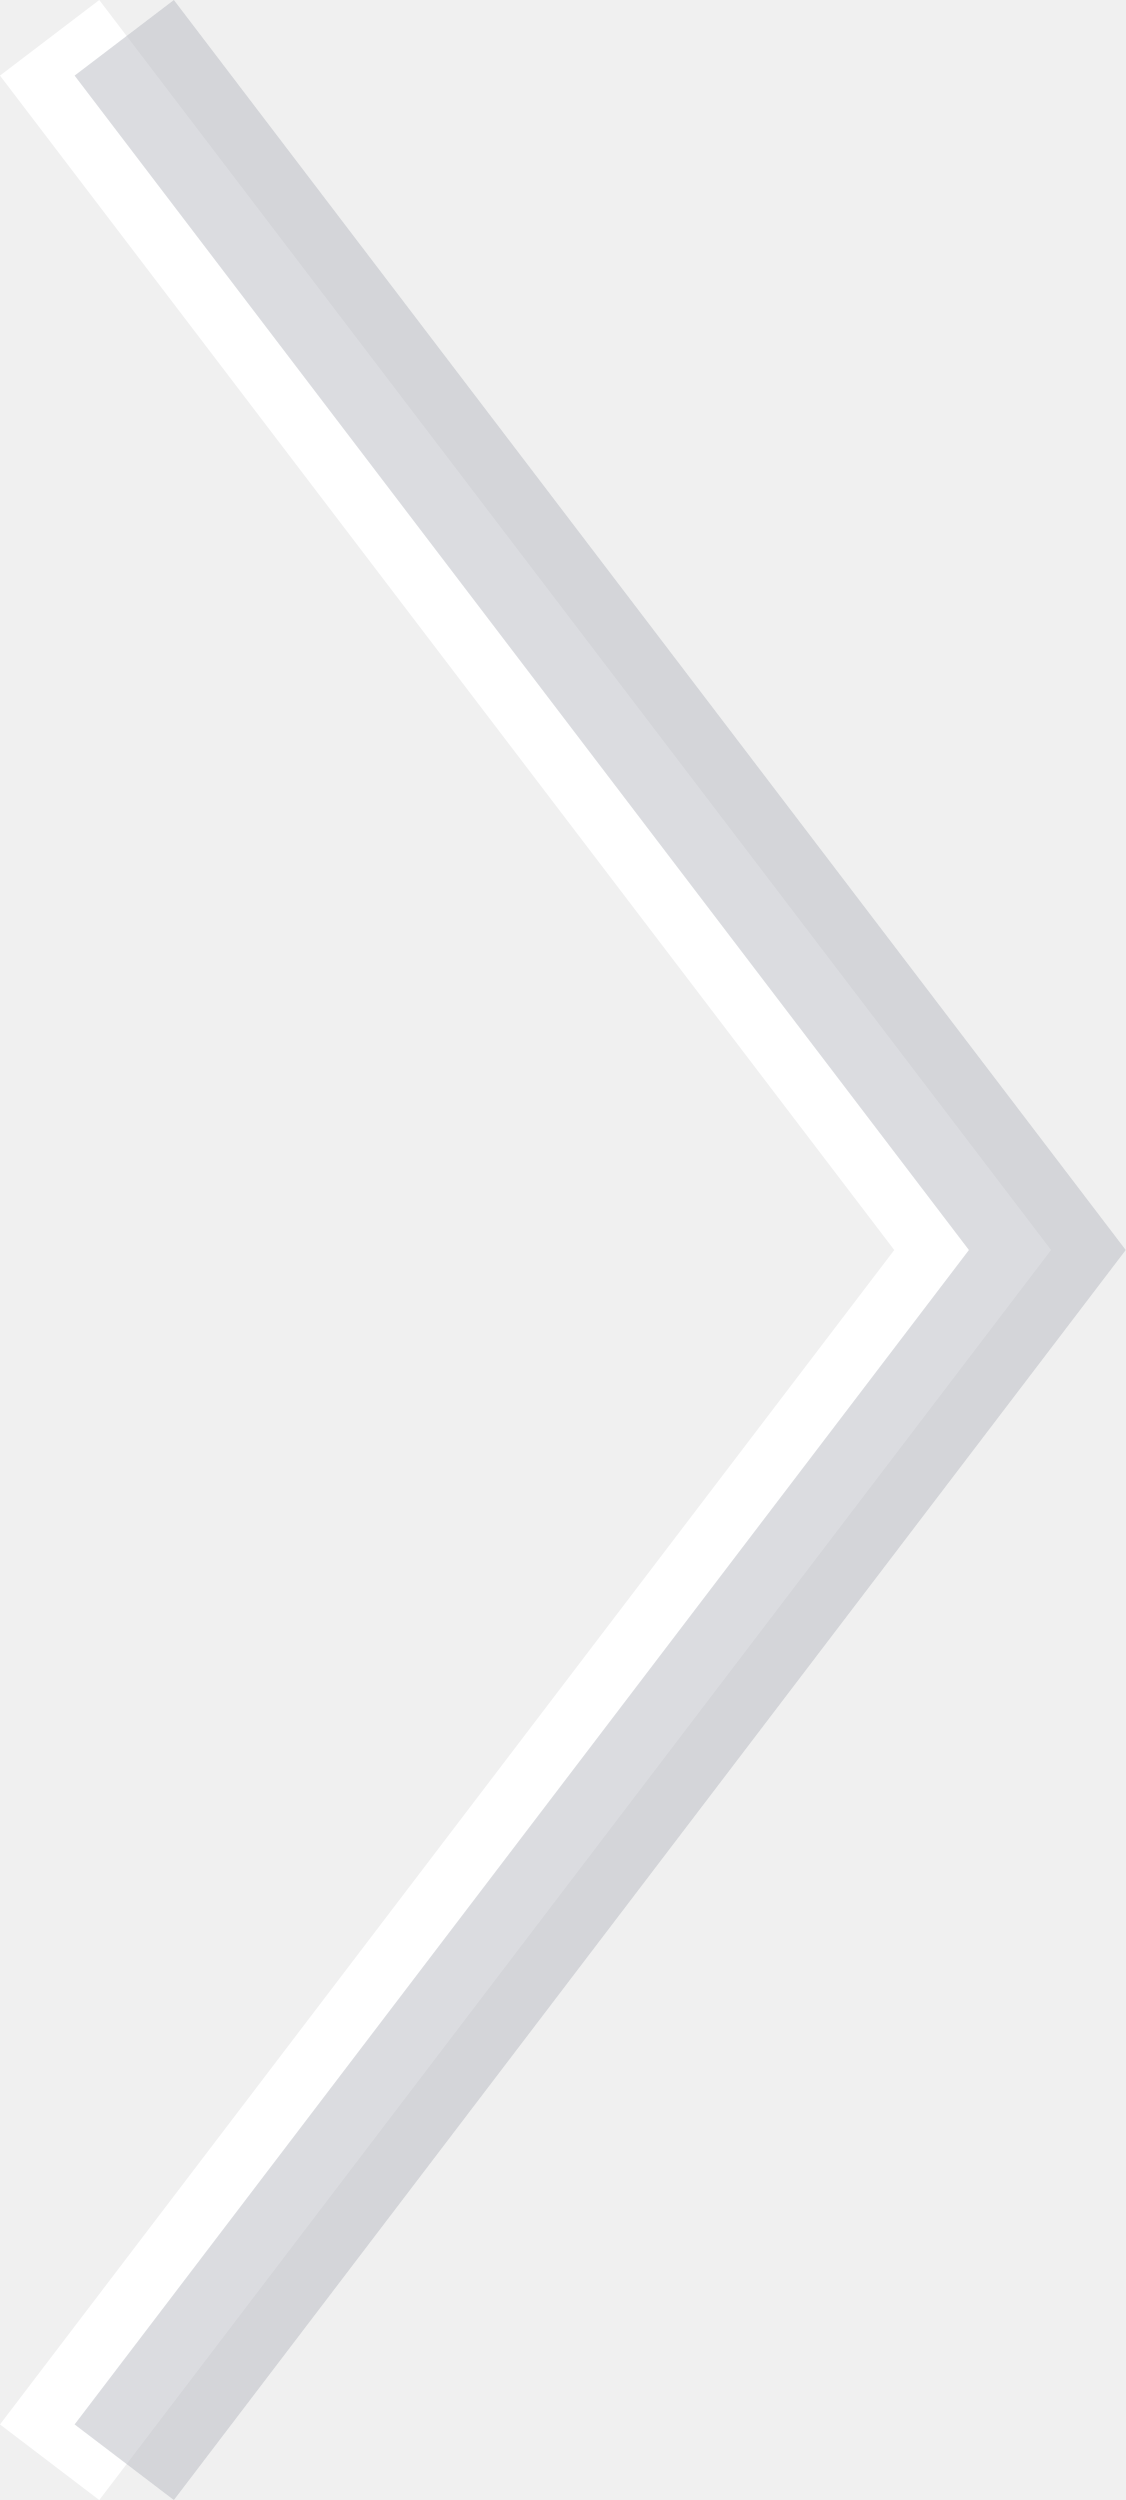
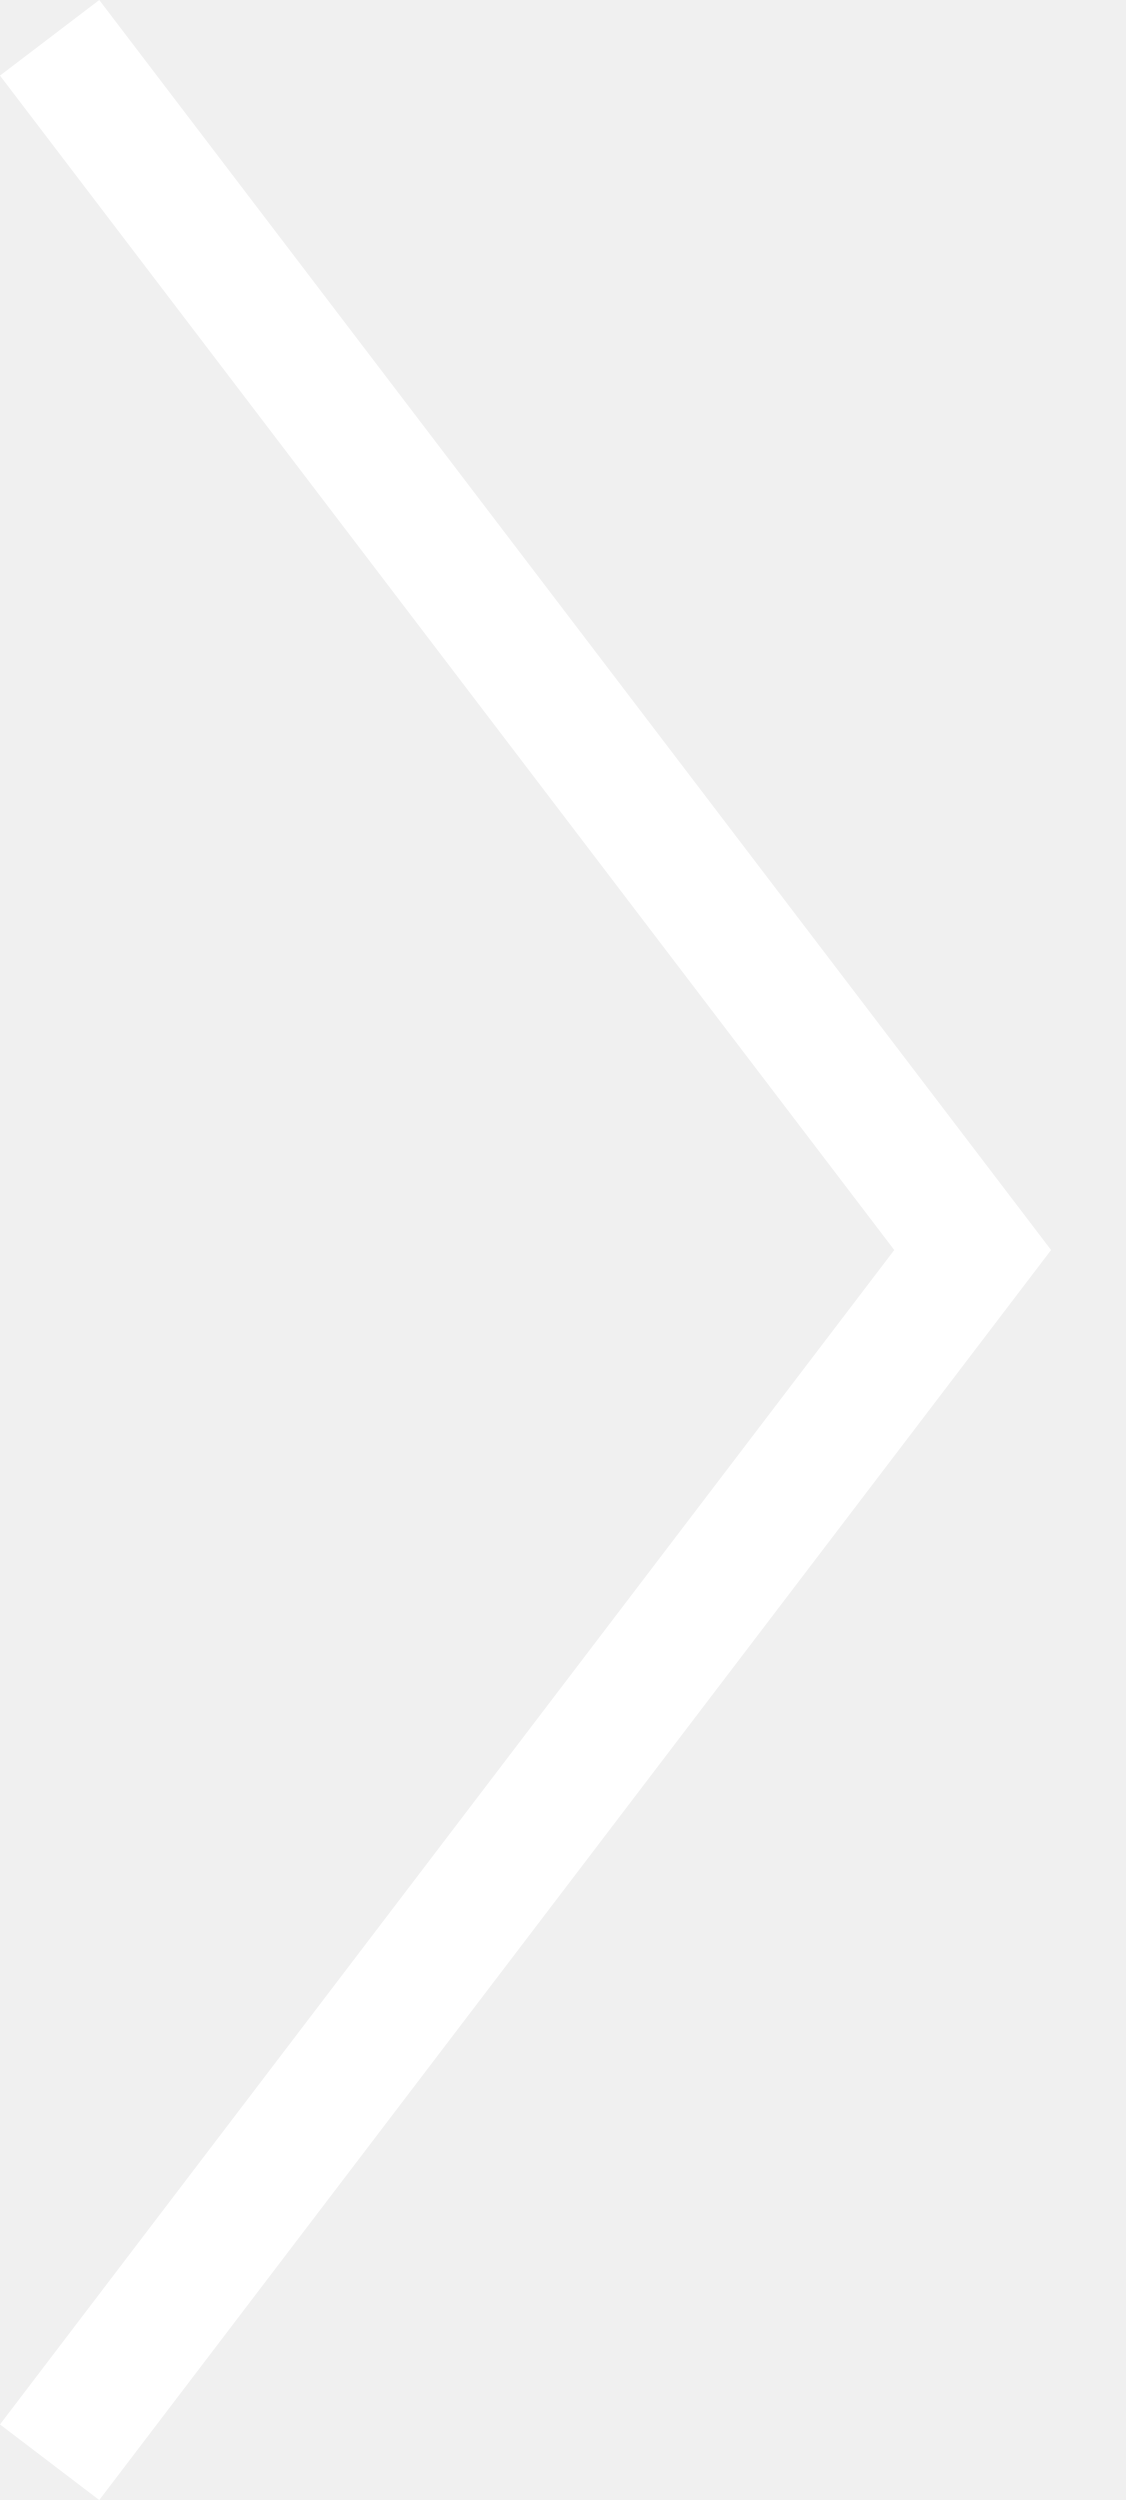
<svg xmlns="http://www.w3.org/2000/svg" version="1.1" id="Слой_1" x="0px" y="0px" viewBox="0 0 27.068 60.111" style="enable-background:new 0 0 27.068 60.111;" xml:space="preserve">
  <polyline style="fill:none;stroke:#FFFFFF;stroke-width:3;stroke-miterlimit:10;" points="1.193,59.203 23.387,30.056 1.193,0.909   " />
-   <polyline style="opacity:0.5;fill:none;stroke:#B7BAC2;stroke-width:3;stroke-miterlimit:10;enable-background:new    ;" points="  2.987,59.203 25.182,30.056 2.987,0.909 " />
+   <polyline style="opacity:0.5;fill:none;stroke-width:3;stroke-miterlimit:10;enable-background:new    ;" points="  2.987,59.203 25.182,30.056 2.987,0.909 " />
</svg>
